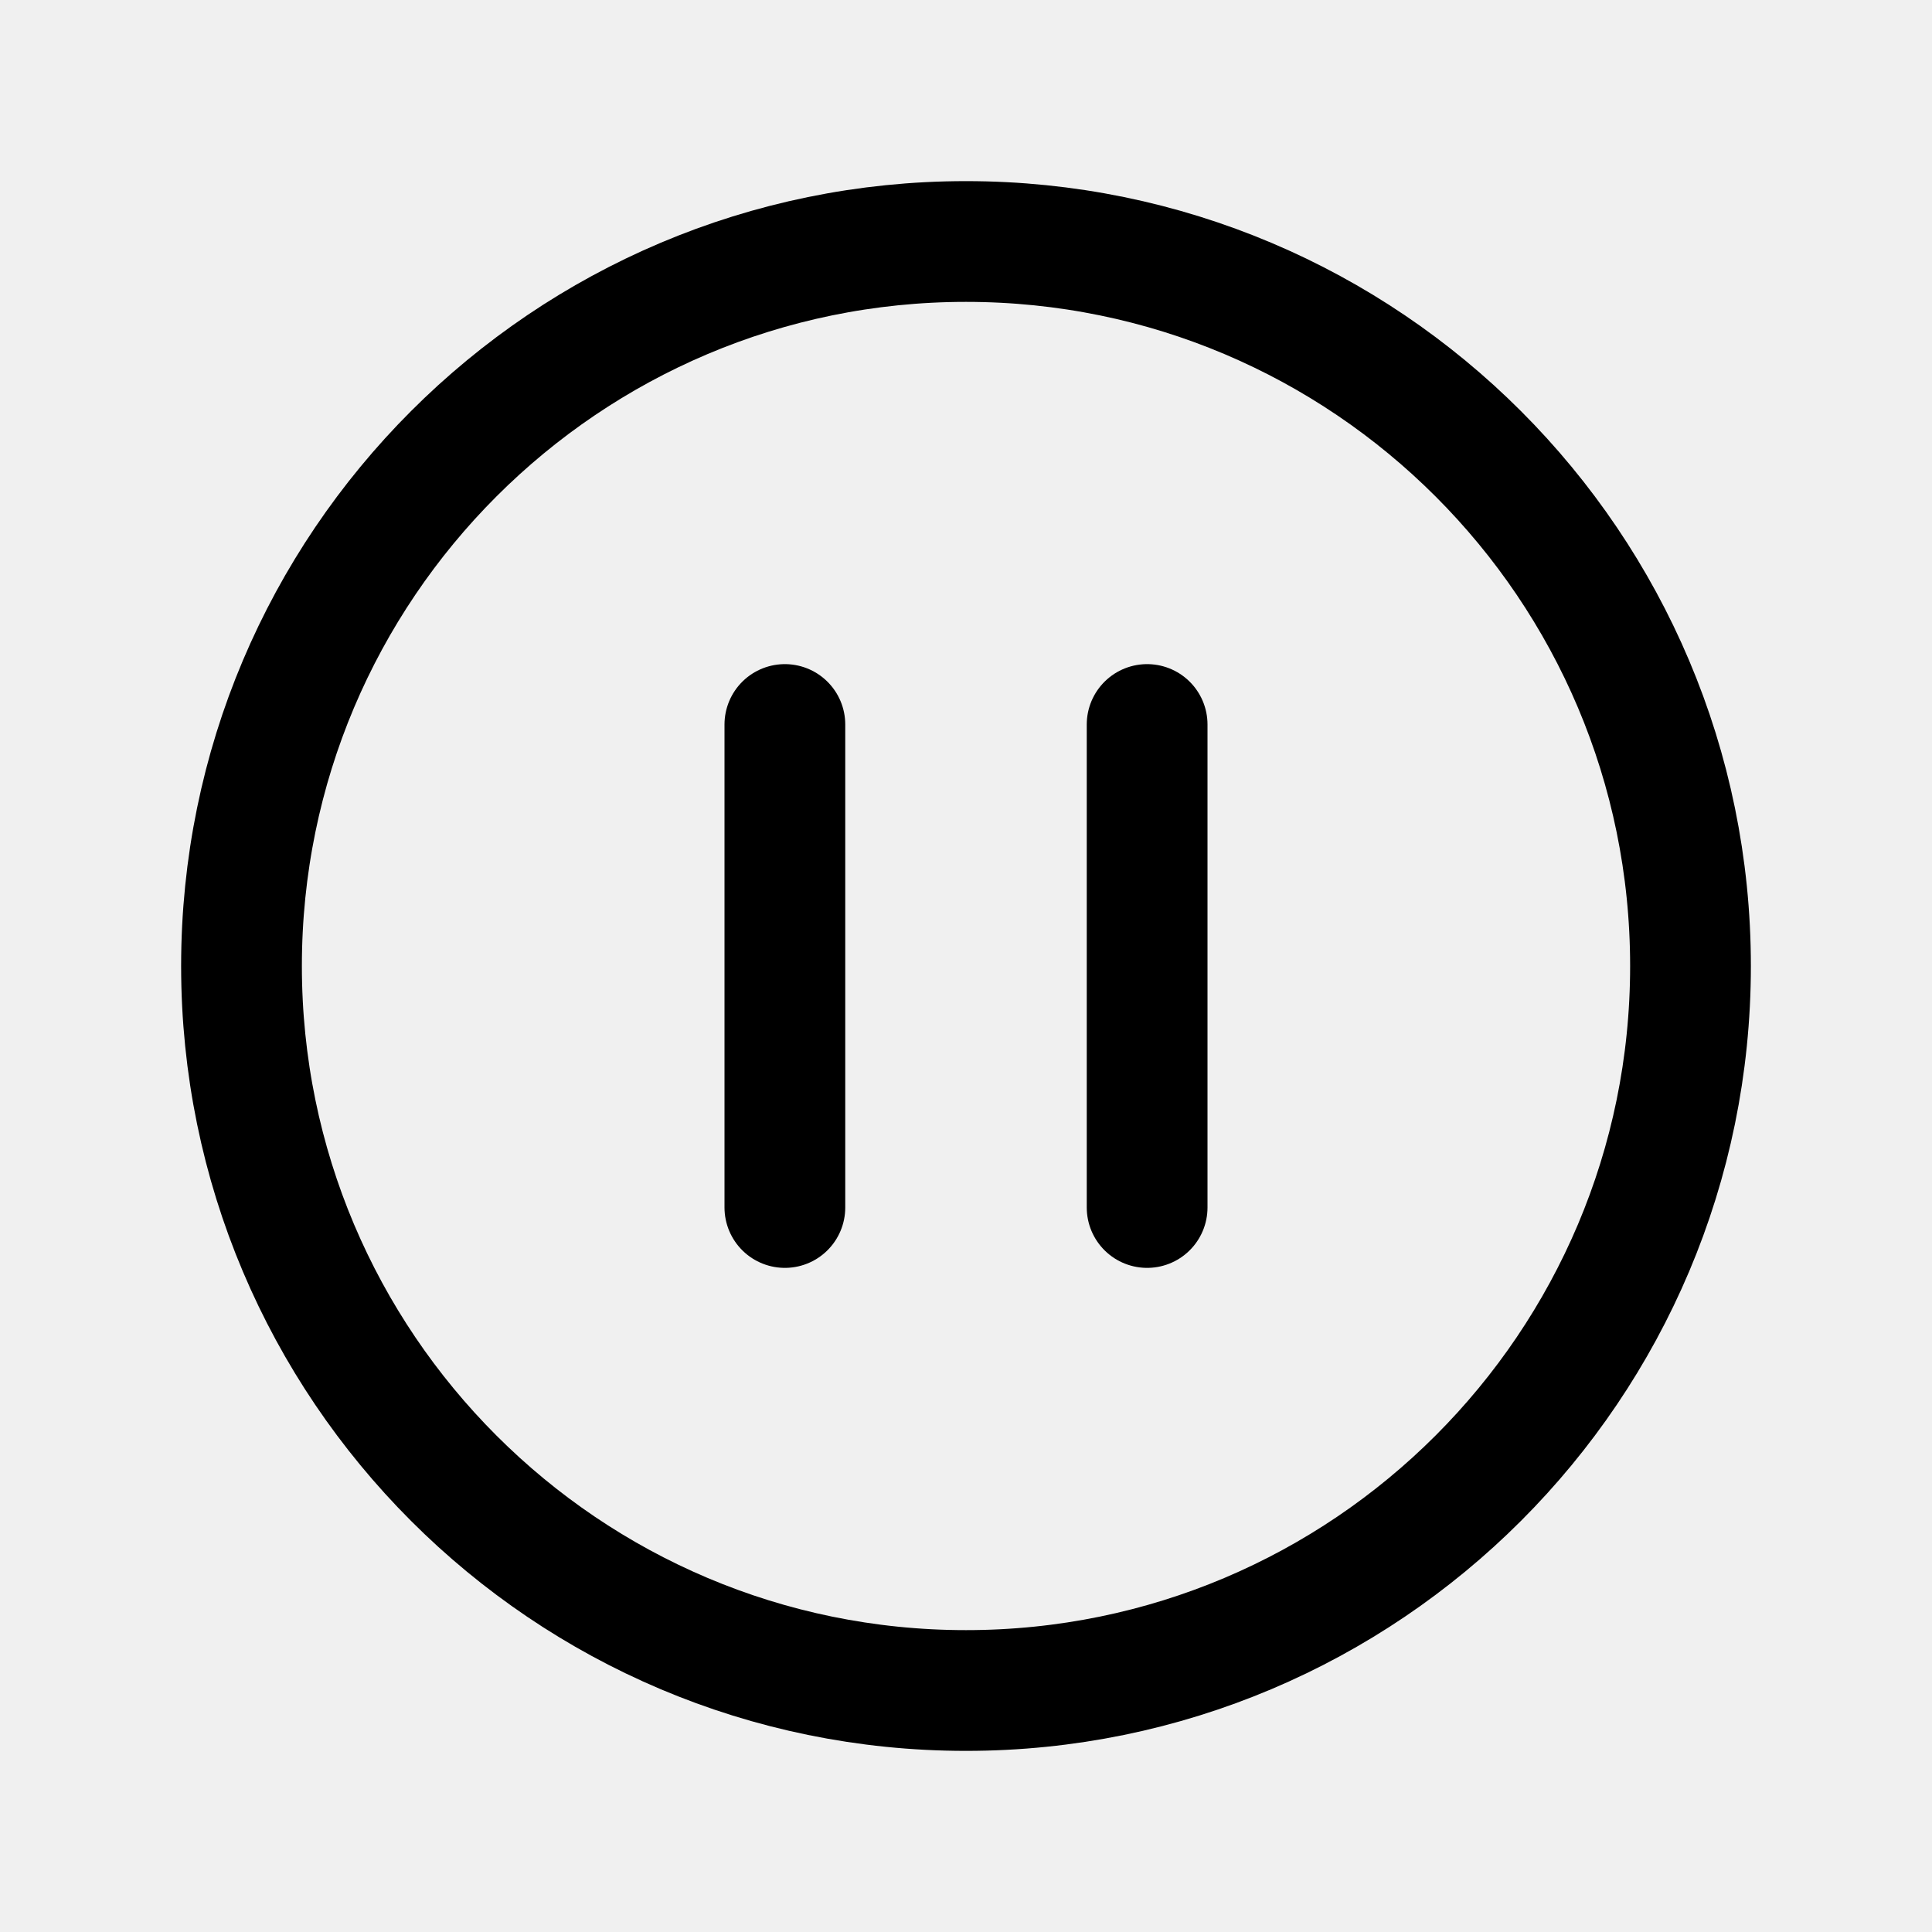
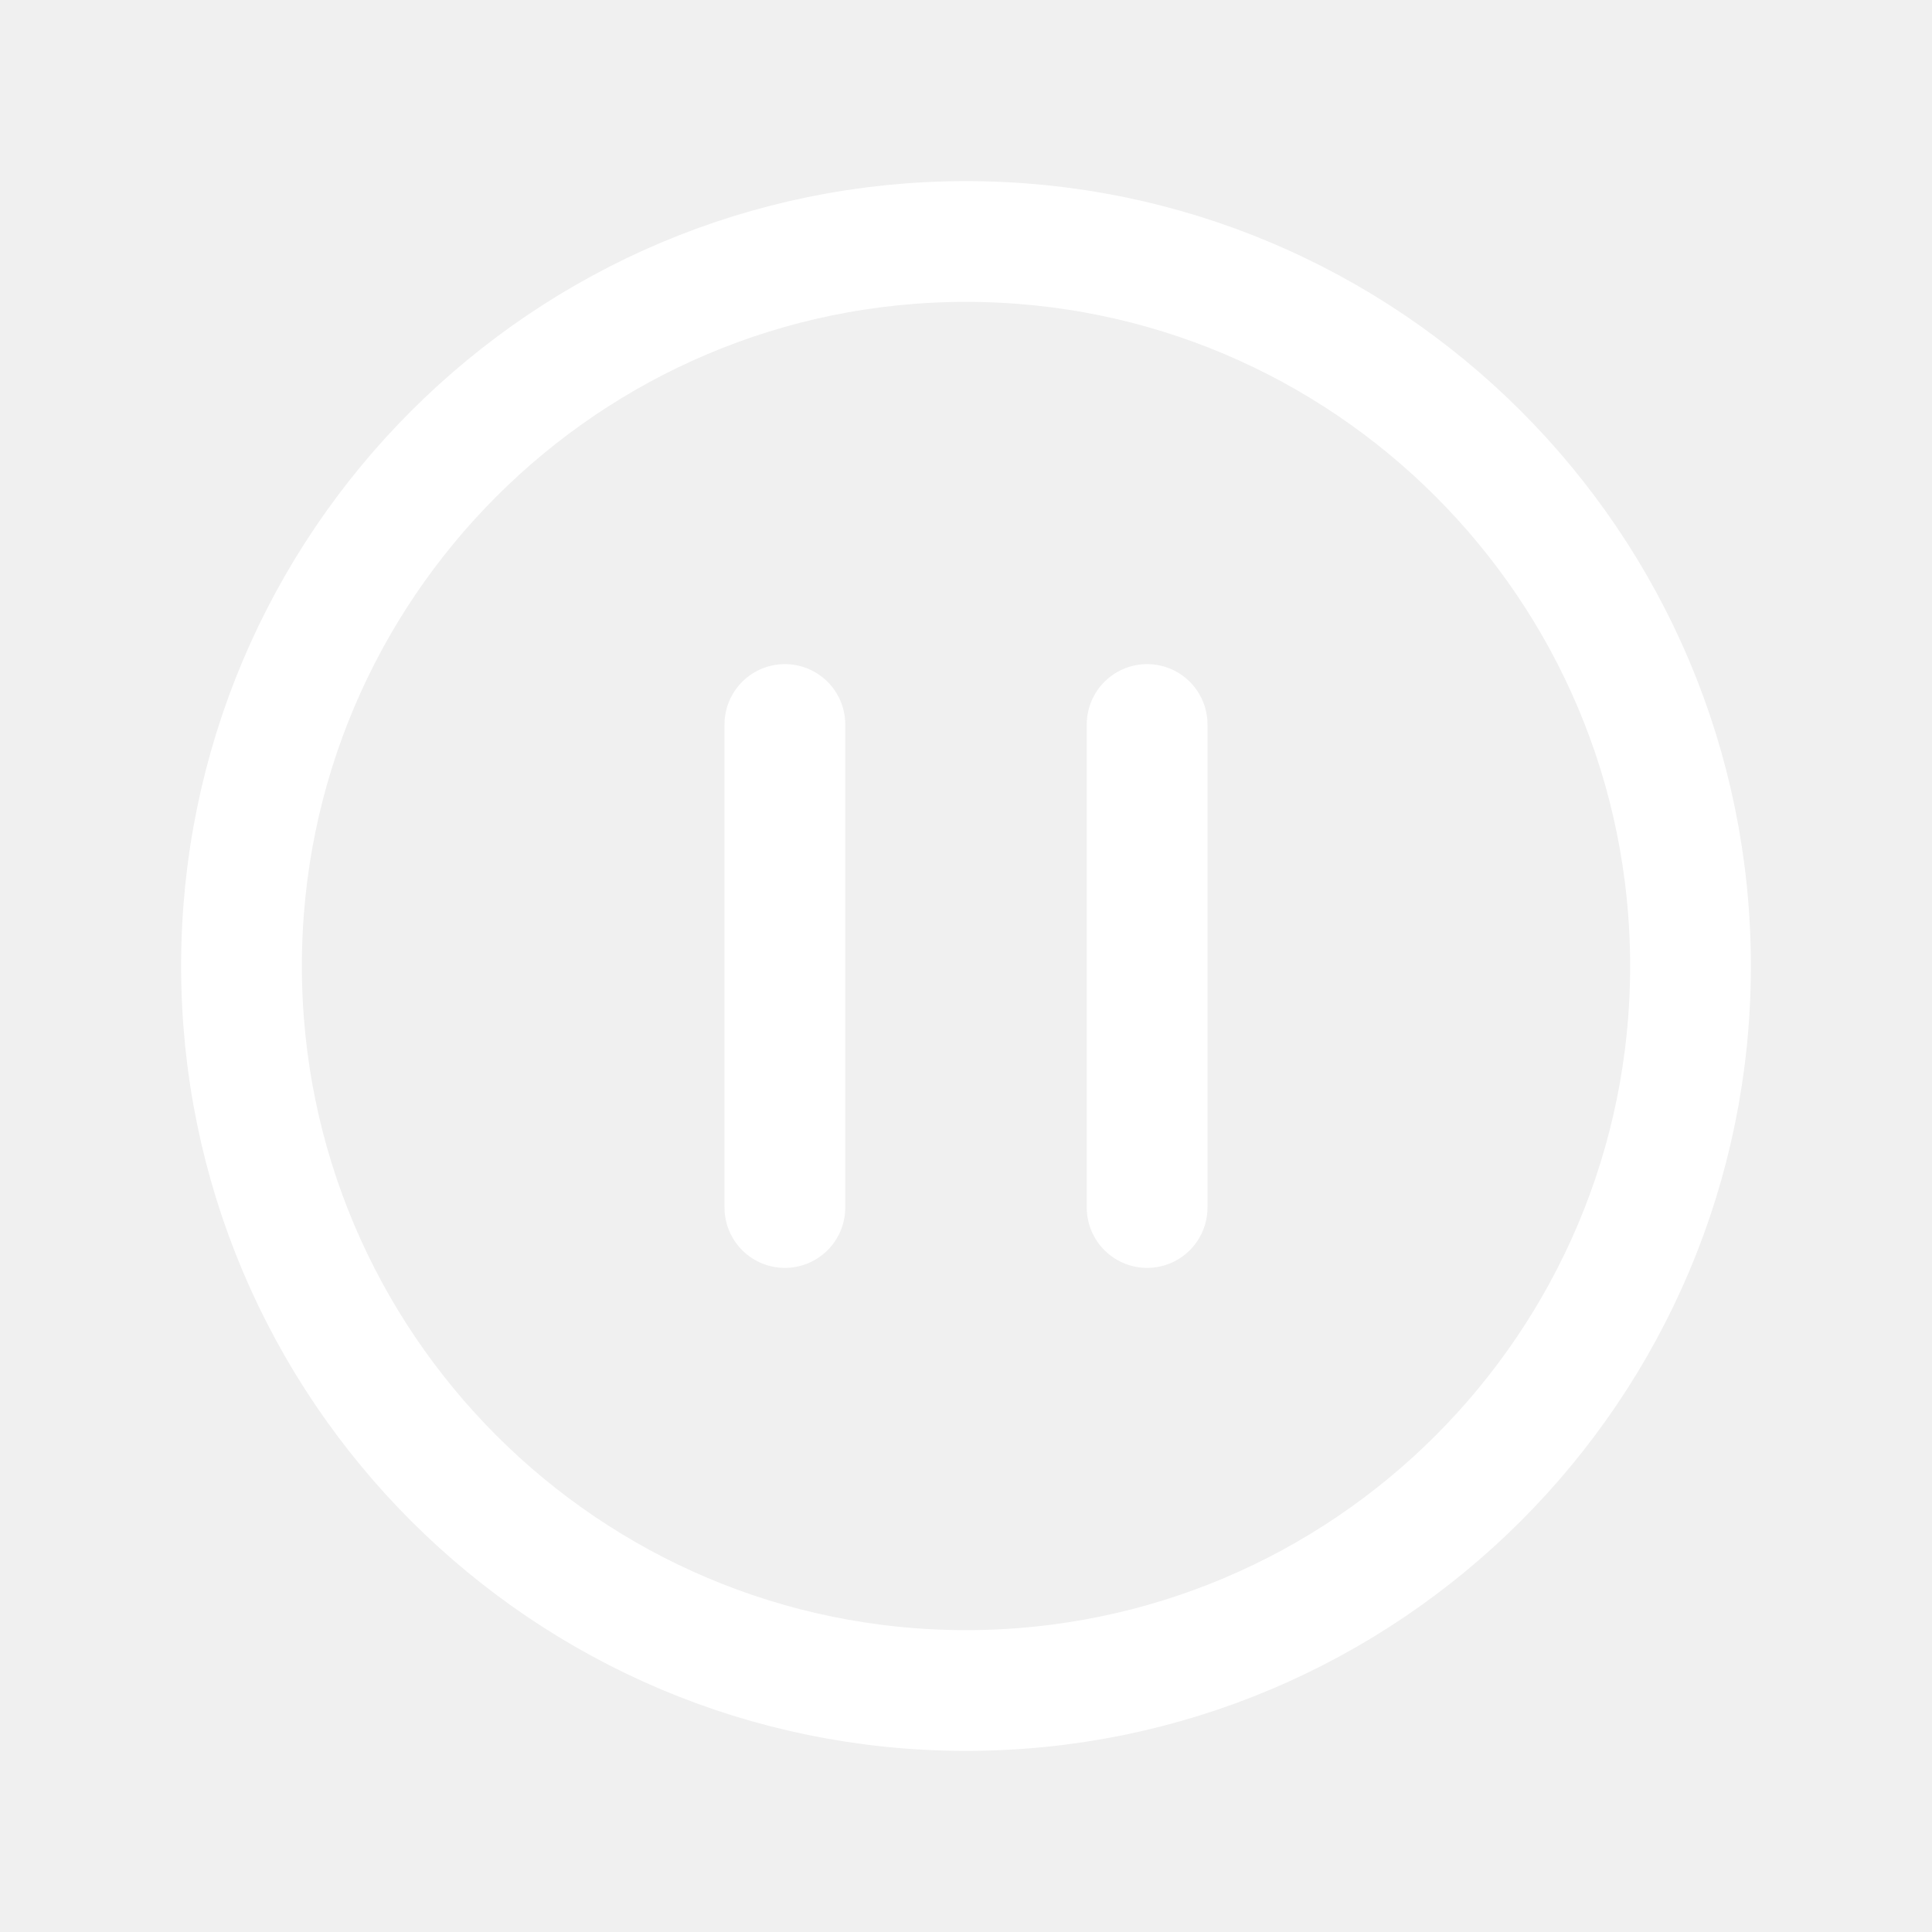
<svg xmlns="http://www.w3.org/2000/svg" class="ionicon" viewBox="0 0 512 512">
-   <path d="M448 256c0-106-86-192-192-192S64 150 64 256s86 192 192 192 192-86 192-192z" fill="none" stroke="currentColor" stroke-miterlimit="10" stroke-width="32" />
-   <path fill="none" stroke="currentColor" stroke-linecap="round" stroke-miterlimit="10" stroke-width="32" d="M208 192v128M304 192v128" />
+   <path d="M448 256c0-106-86-192-192-192S64 150 64 256s86 192 192 192 192-86 192-192z" fill="none" stroke="#FFFFFF" stroke-miterlimit="10" stroke-width="32" />
+   <path fill="#FFFFFF" stroke="#FFFFFF" stroke-linecap="round" stroke-miterlimit="10" stroke-width="32" d="M208 192v128M304 192v128" />
</svg>
